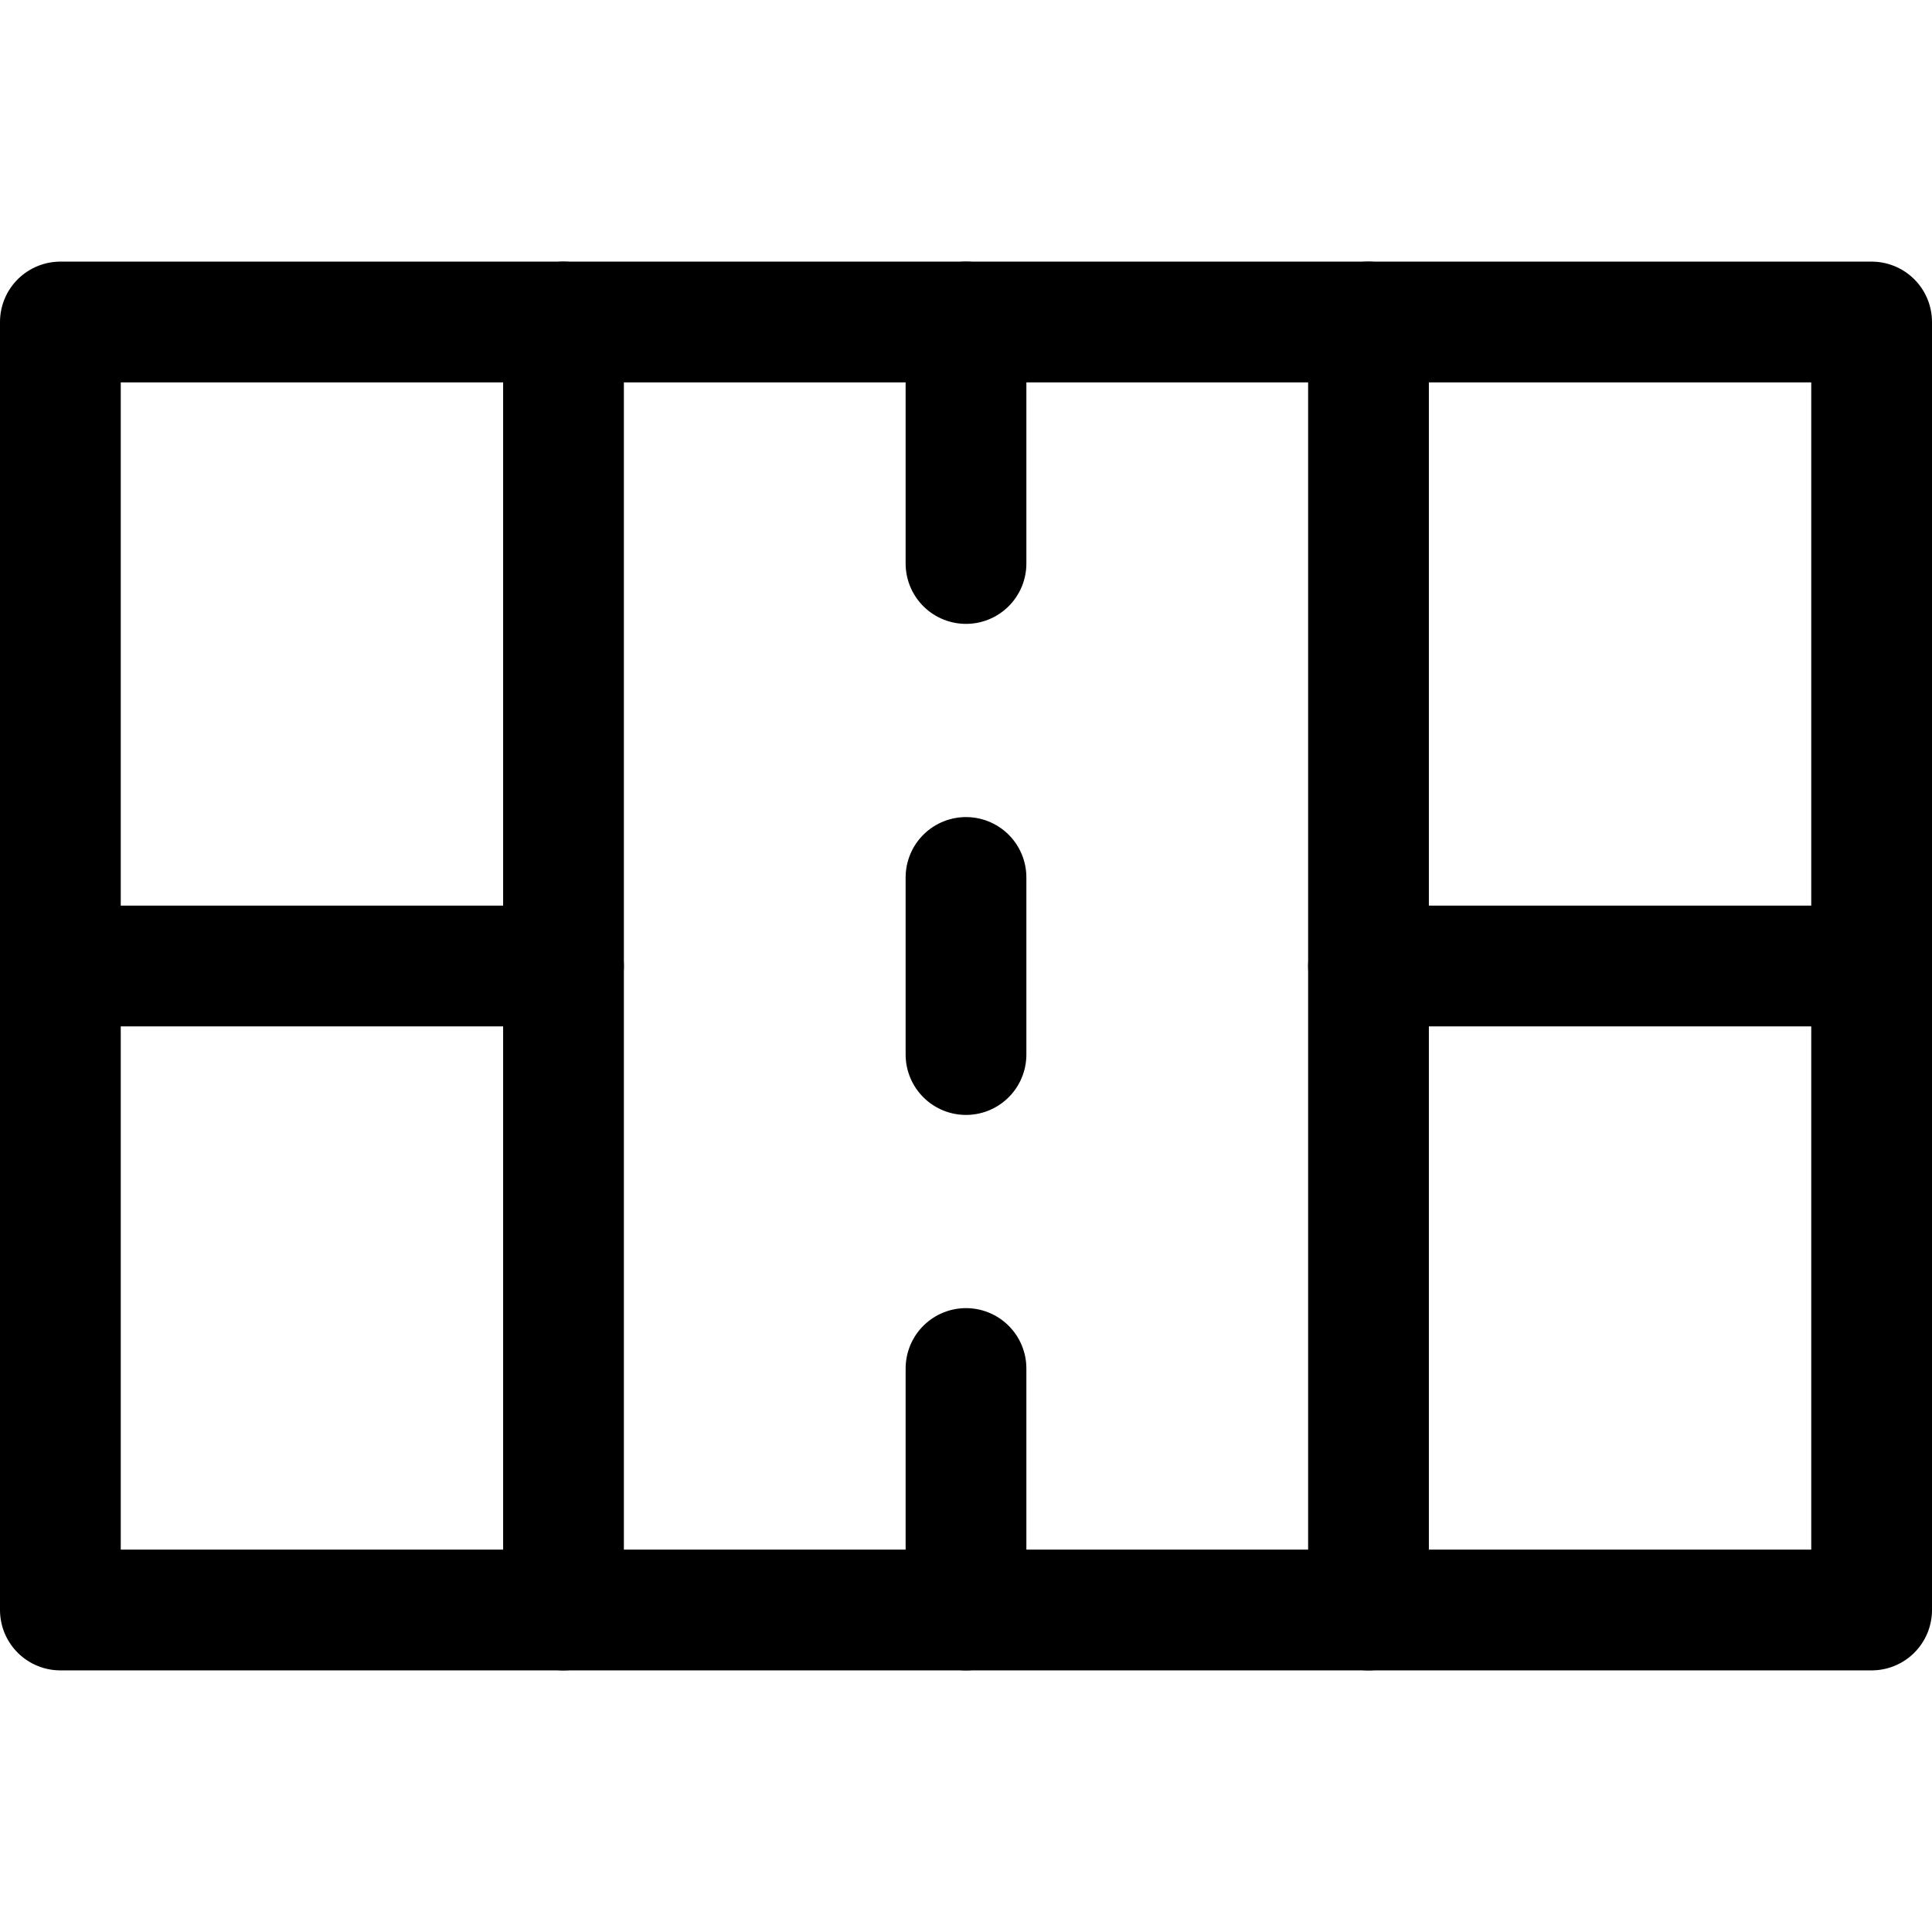
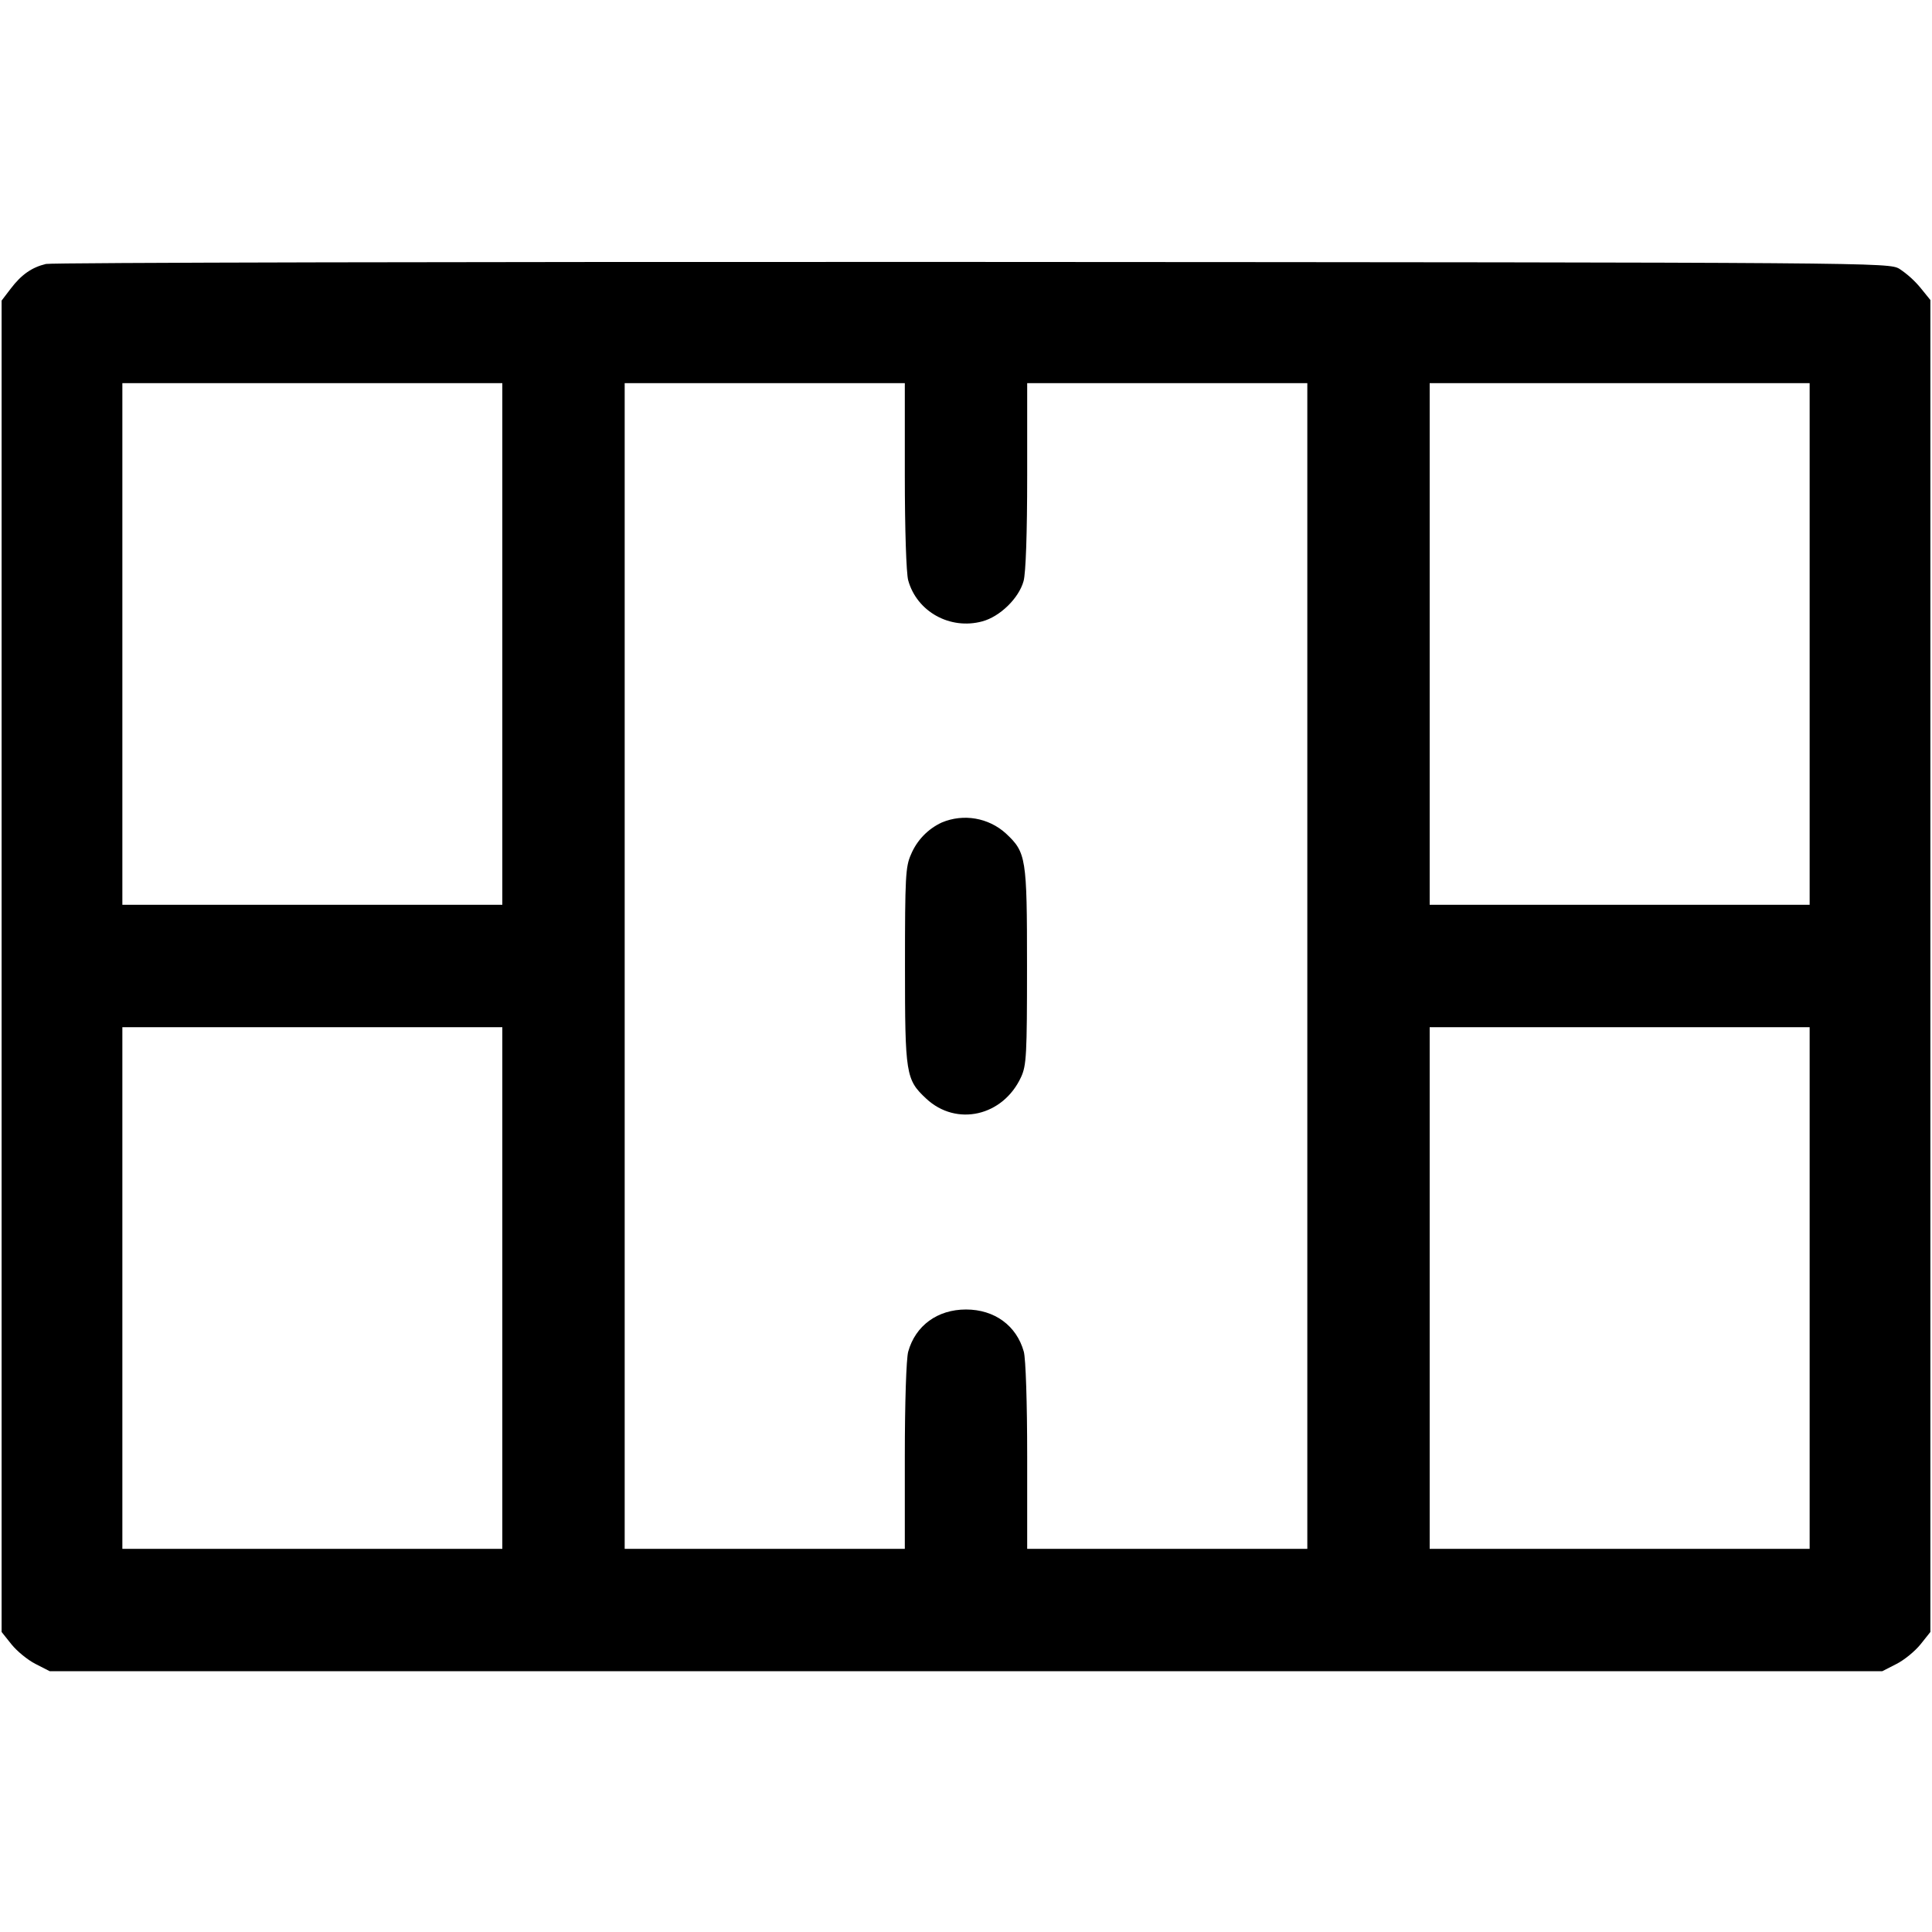
- <svg xmlns="http://www.w3.org/2000/svg" fill="none" viewBox="0 0 24 24" id="Court--Streamline-Ultimate.svg" height="24" width="24">
-   <path stroke="#000000" stroke-linecap="round" stroke-linejoin="round" stroke-miterlimit="10" d="M23.25 4H0.75v16h22.5V4Z" stroke-width="1.5" />
-   <path stroke="#000000" stroke-linecap="round" stroke-linejoin="round" stroke-miterlimit="10" d="M12 4v3" stroke-width="1.5" />
-   <path stroke="#000000" stroke-linecap="round" stroke-linejoin="round" stroke-miterlimit="10" d="M12 10.9v2.2" stroke-width="1.5" />
-   <path stroke="#000000" stroke-linecap="round" stroke-linejoin="round" stroke-miterlimit="10" d="M12 17v3" stroke-width="1.5" />
-   <path stroke="#000000" stroke-linecap="round" stroke-linejoin="round" stroke-miterlimit="10" d="M7 4v16" stroke-width="1.5" />
-   <path stroke="#000000" stroke-linecap="round" stroke-linejoin="round" stroke-miterlimit="10" d="M17 4v16" stroke-width="1.5" />
-   <path stroke="#000000" stroke-linecap="round" stroke-linejoin="round" stroke-miterlimit="10" d="M7 12H0.8" stroke-width="1.5" />
-   <path stroke="#000000" stroke-linecap="round" stroke-linejoin="round" stroke-miterlimit="10" d="M23.2 12H17" stroke-width="1.5" />
+ <svg xmlns="http://www.w3.org/2000/svg" fill="none" height="24" width="24">
+   <path d="M.571 3.279c-.176.042-.305.132-.438.307l-.113.148v16.539l.122.153c.068.085.202.195.299.244l.176.09h22.766l.176-.09c.097-.049.231-.159.299-.244l.122-.153V3.727l-.124-.153a1.21 1.21 0 0 0-.26-.234c-.135-.079-.213-.08-11.516-.086C5.821 3.251.642 3.262.571 3.279M6.24 8v3.24H1.52V4.76h4.72V8m5-2.09c0 .668.018 1.212.042 1.299.108.39.52.618.92.51.22-.059.454-.287.513-.5.028-.099.045-.593.045-1.309V4.76h3.48v14.48h-3.48v-1.15c0-.668-.018-1.212-.042-1.299-.09-.324-.364-.524-.718-.524s-.628.2-.718.524c-.024.087-.042.631-.042 1.299v1.15H7.76V4.76h3.48v1.15M22.48 8v3.24h-4.72V4.76h4.72V8M11.7 10.217a.761.761 0 0 0-.384.399c-.067.149-.074.279-.074 1.384 0 1.346.01 1.411.263 1.647.375.351.954.22 1.179-.267.067-.145.074-.277.074-1.38 0-1.346-.01-1.411-.263-1.647a.752.752 0 0 0-.795-.136M6.24 16v3.24H1.52v-6.48h4.72V16m16.24 0v3.24h-4.72v-6.48h4.72V16" fill-rule="evenodd" fill="#000" />
</svg>
